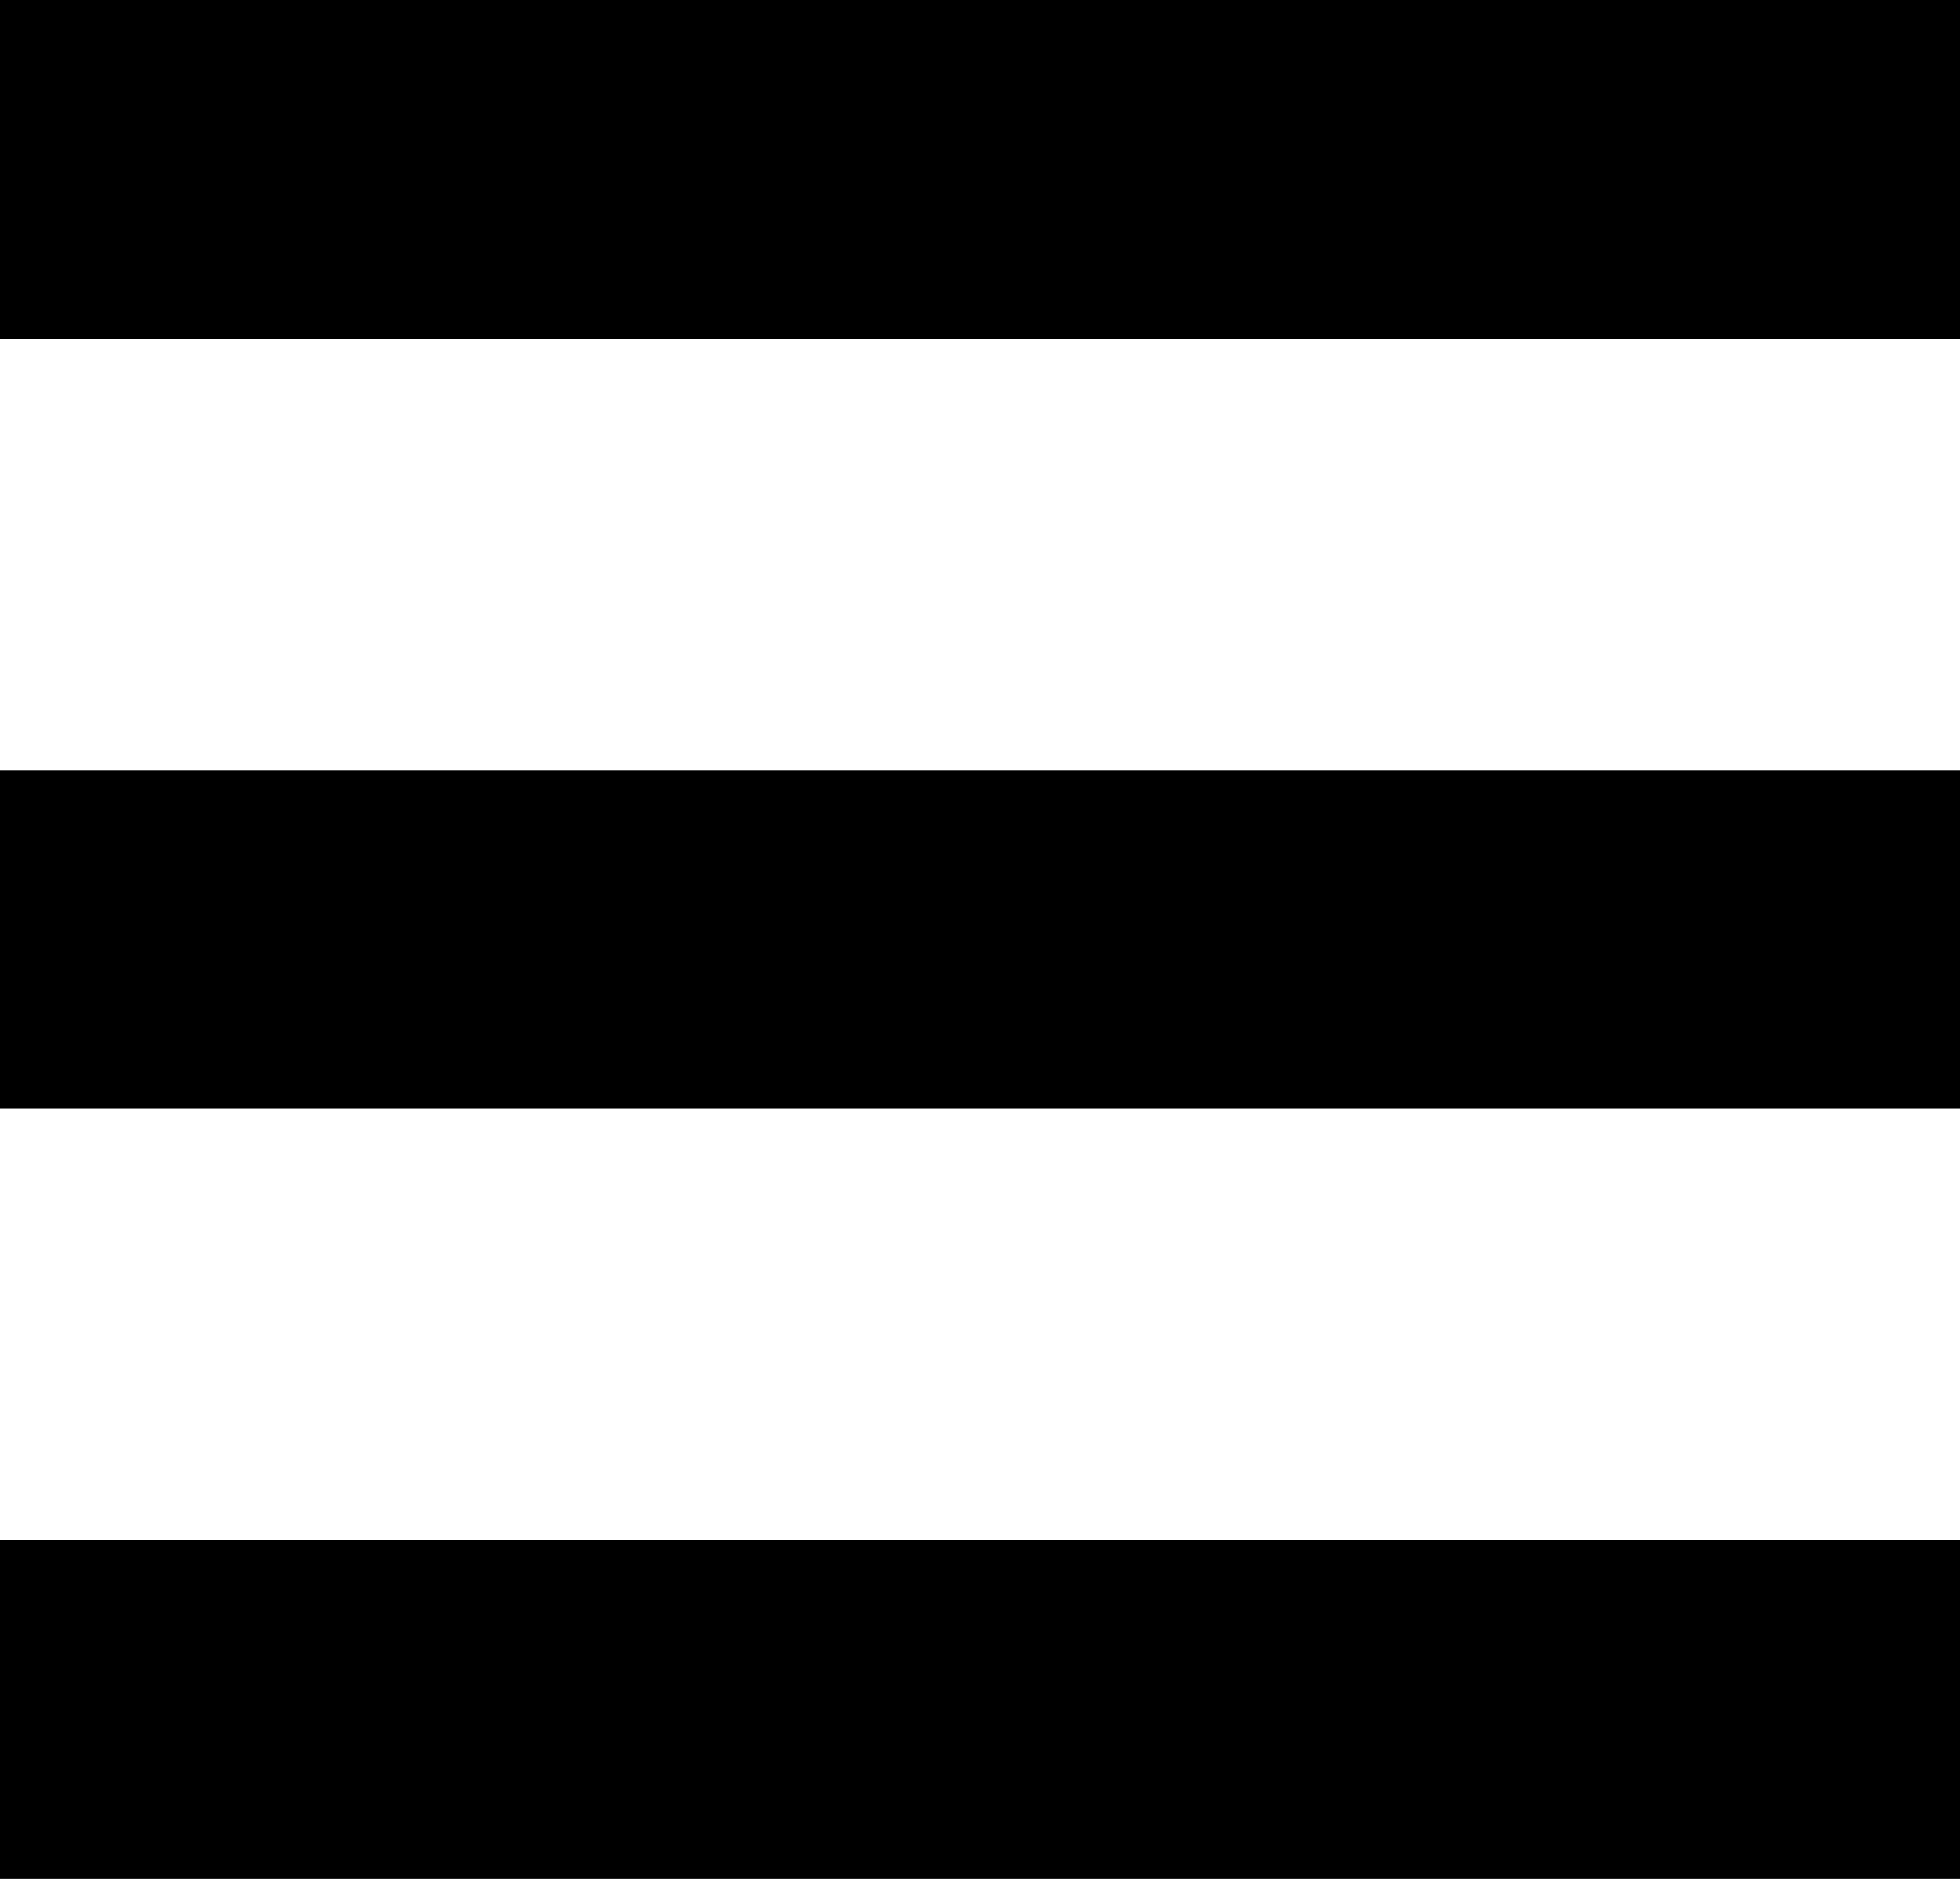
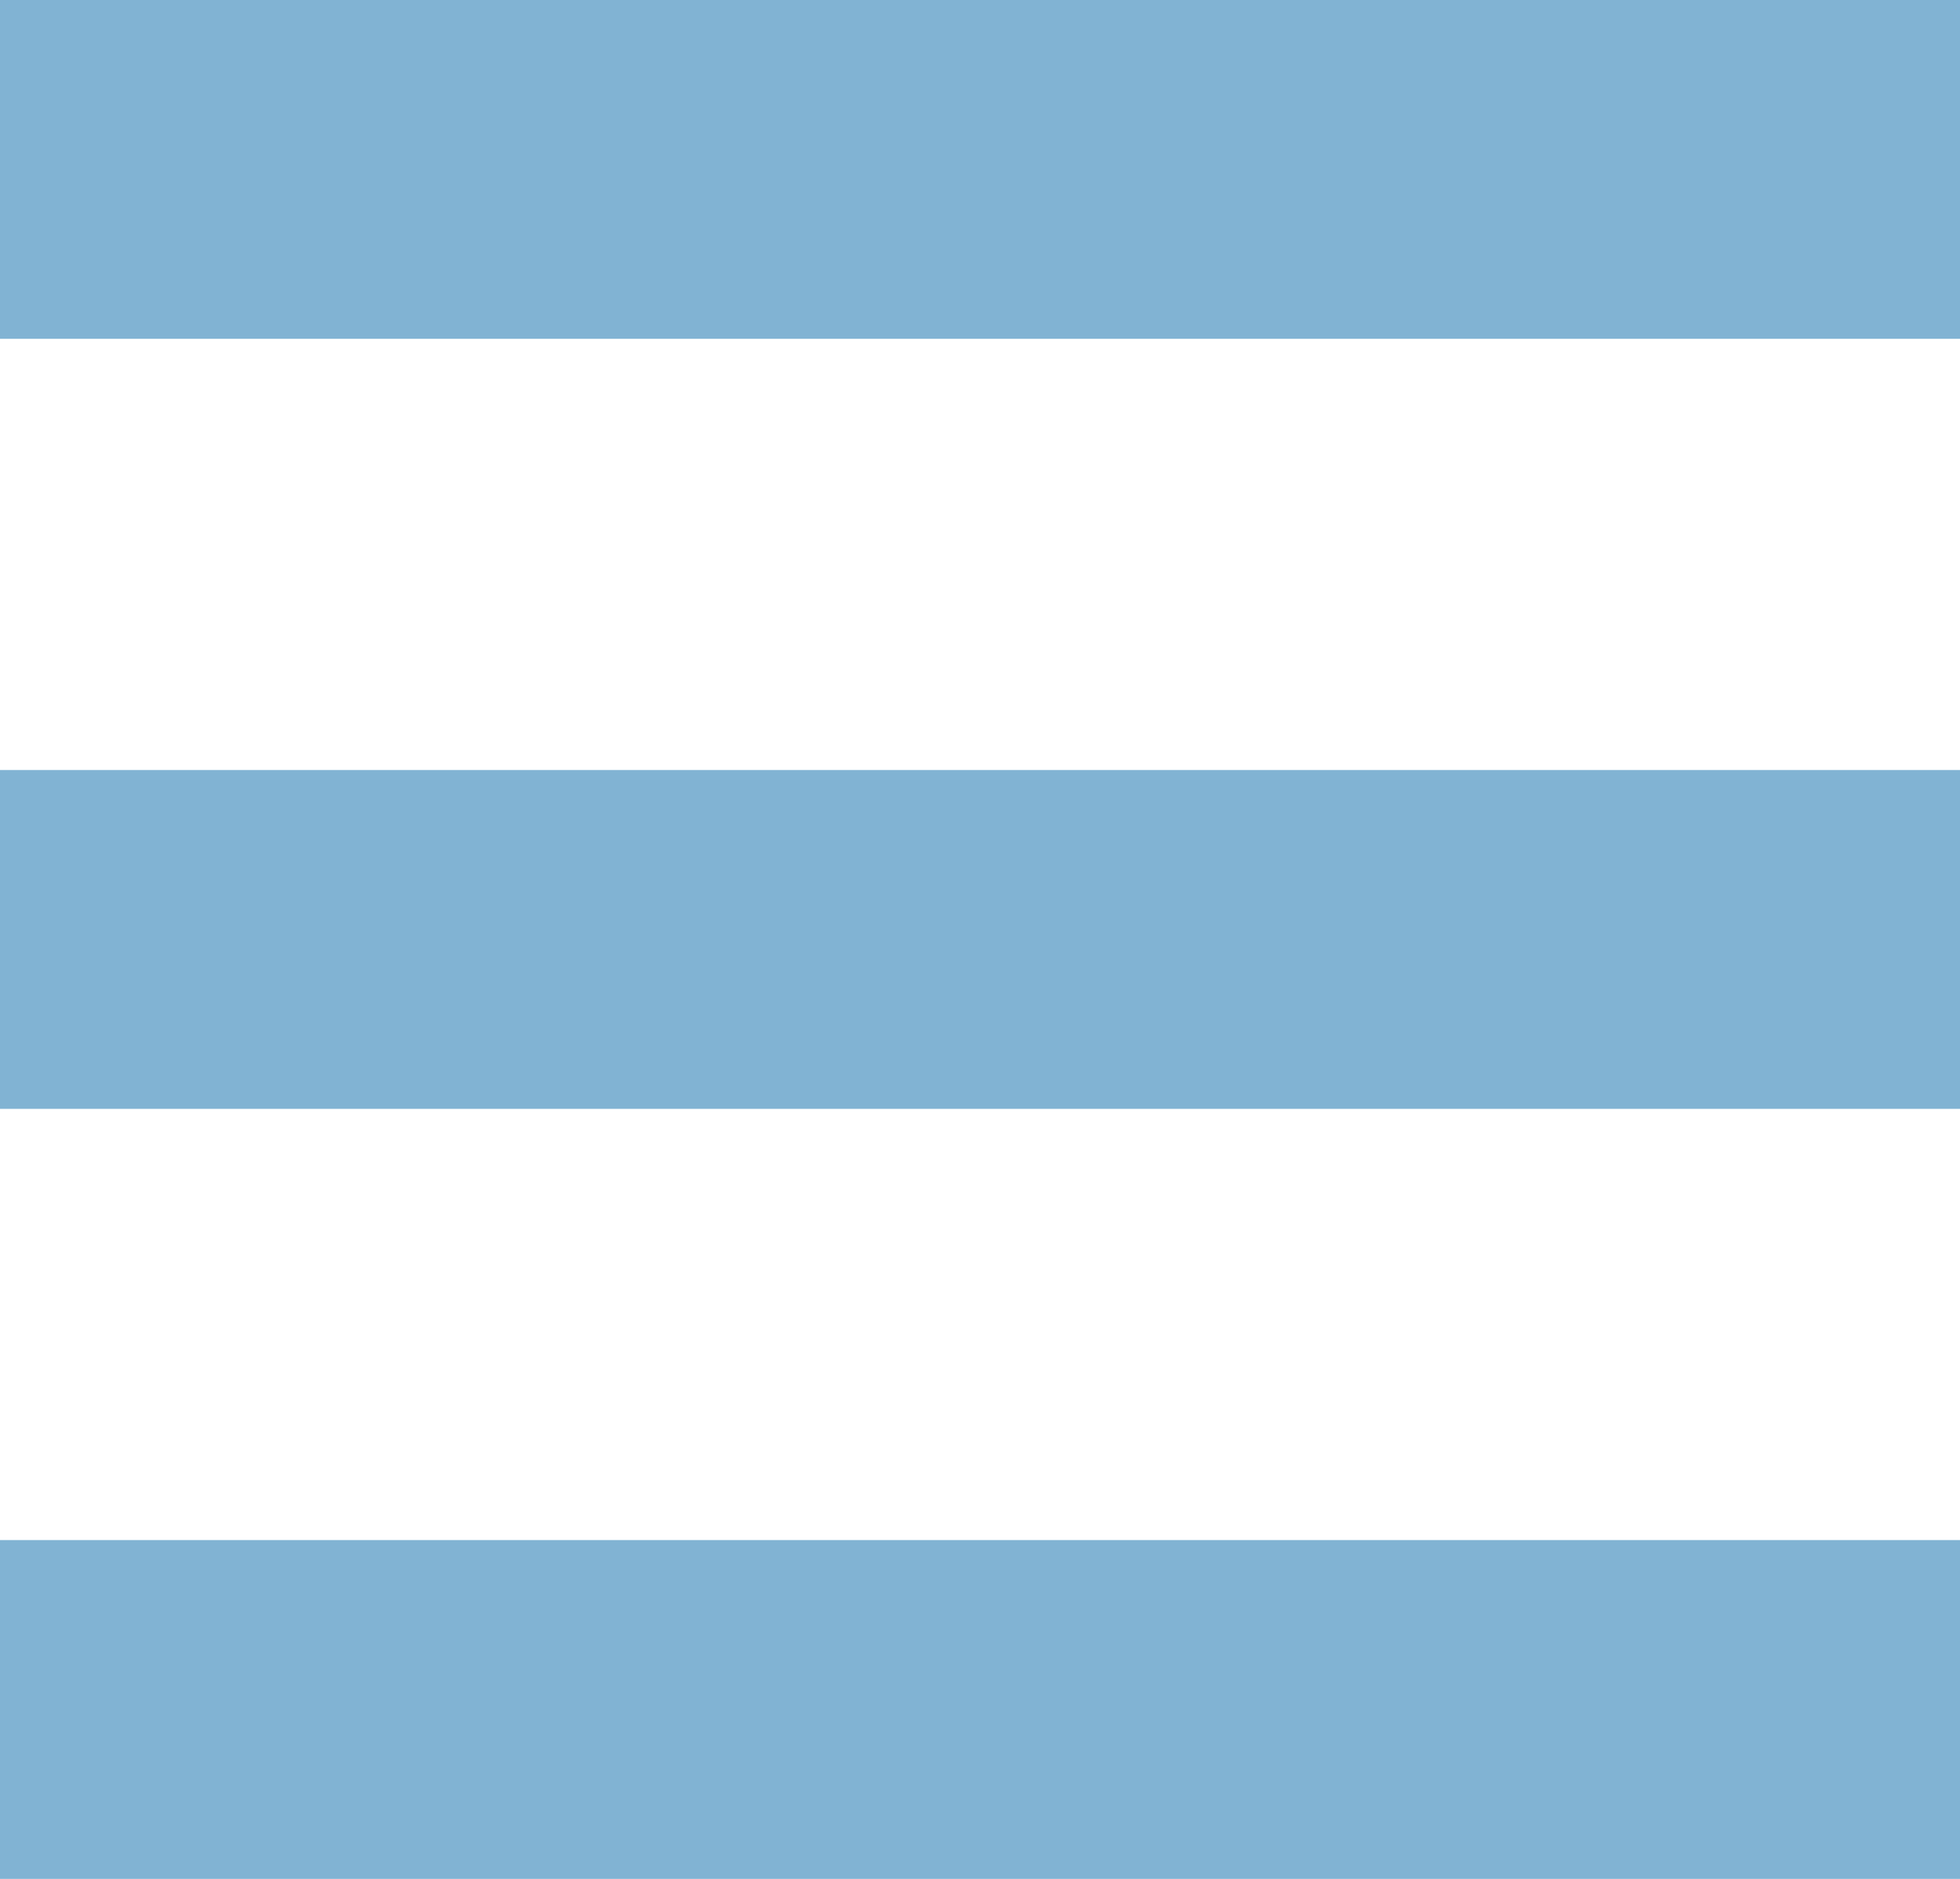
<svg xmlns="http://www.w3.org/2000/svg" version="1.0" id="Layer_1" x="0px" y="0px" width="22.928px" height="21.982px" viewBox="0 0 22.928 21.982" enable-background="new 0 0 22.928 21.982" xml:space="preserve">
  <g>
-     <rect width="22.928" height="3.964" />
-     <rect y="9.009" width="22.928" height="3.964" />
-     <rect y="18.018" width="22.928" height="3.964" />
+     <rect fill="#81B3D3" width="22.928" height="3.964" />
+     <rect fill="#81B3D3" y="9.009" width="22.928" height="3.964" />
+     <rect fill="#81B3D3" y="18.018" width="22.928" height="3.964" />
  </g>
</svg>
